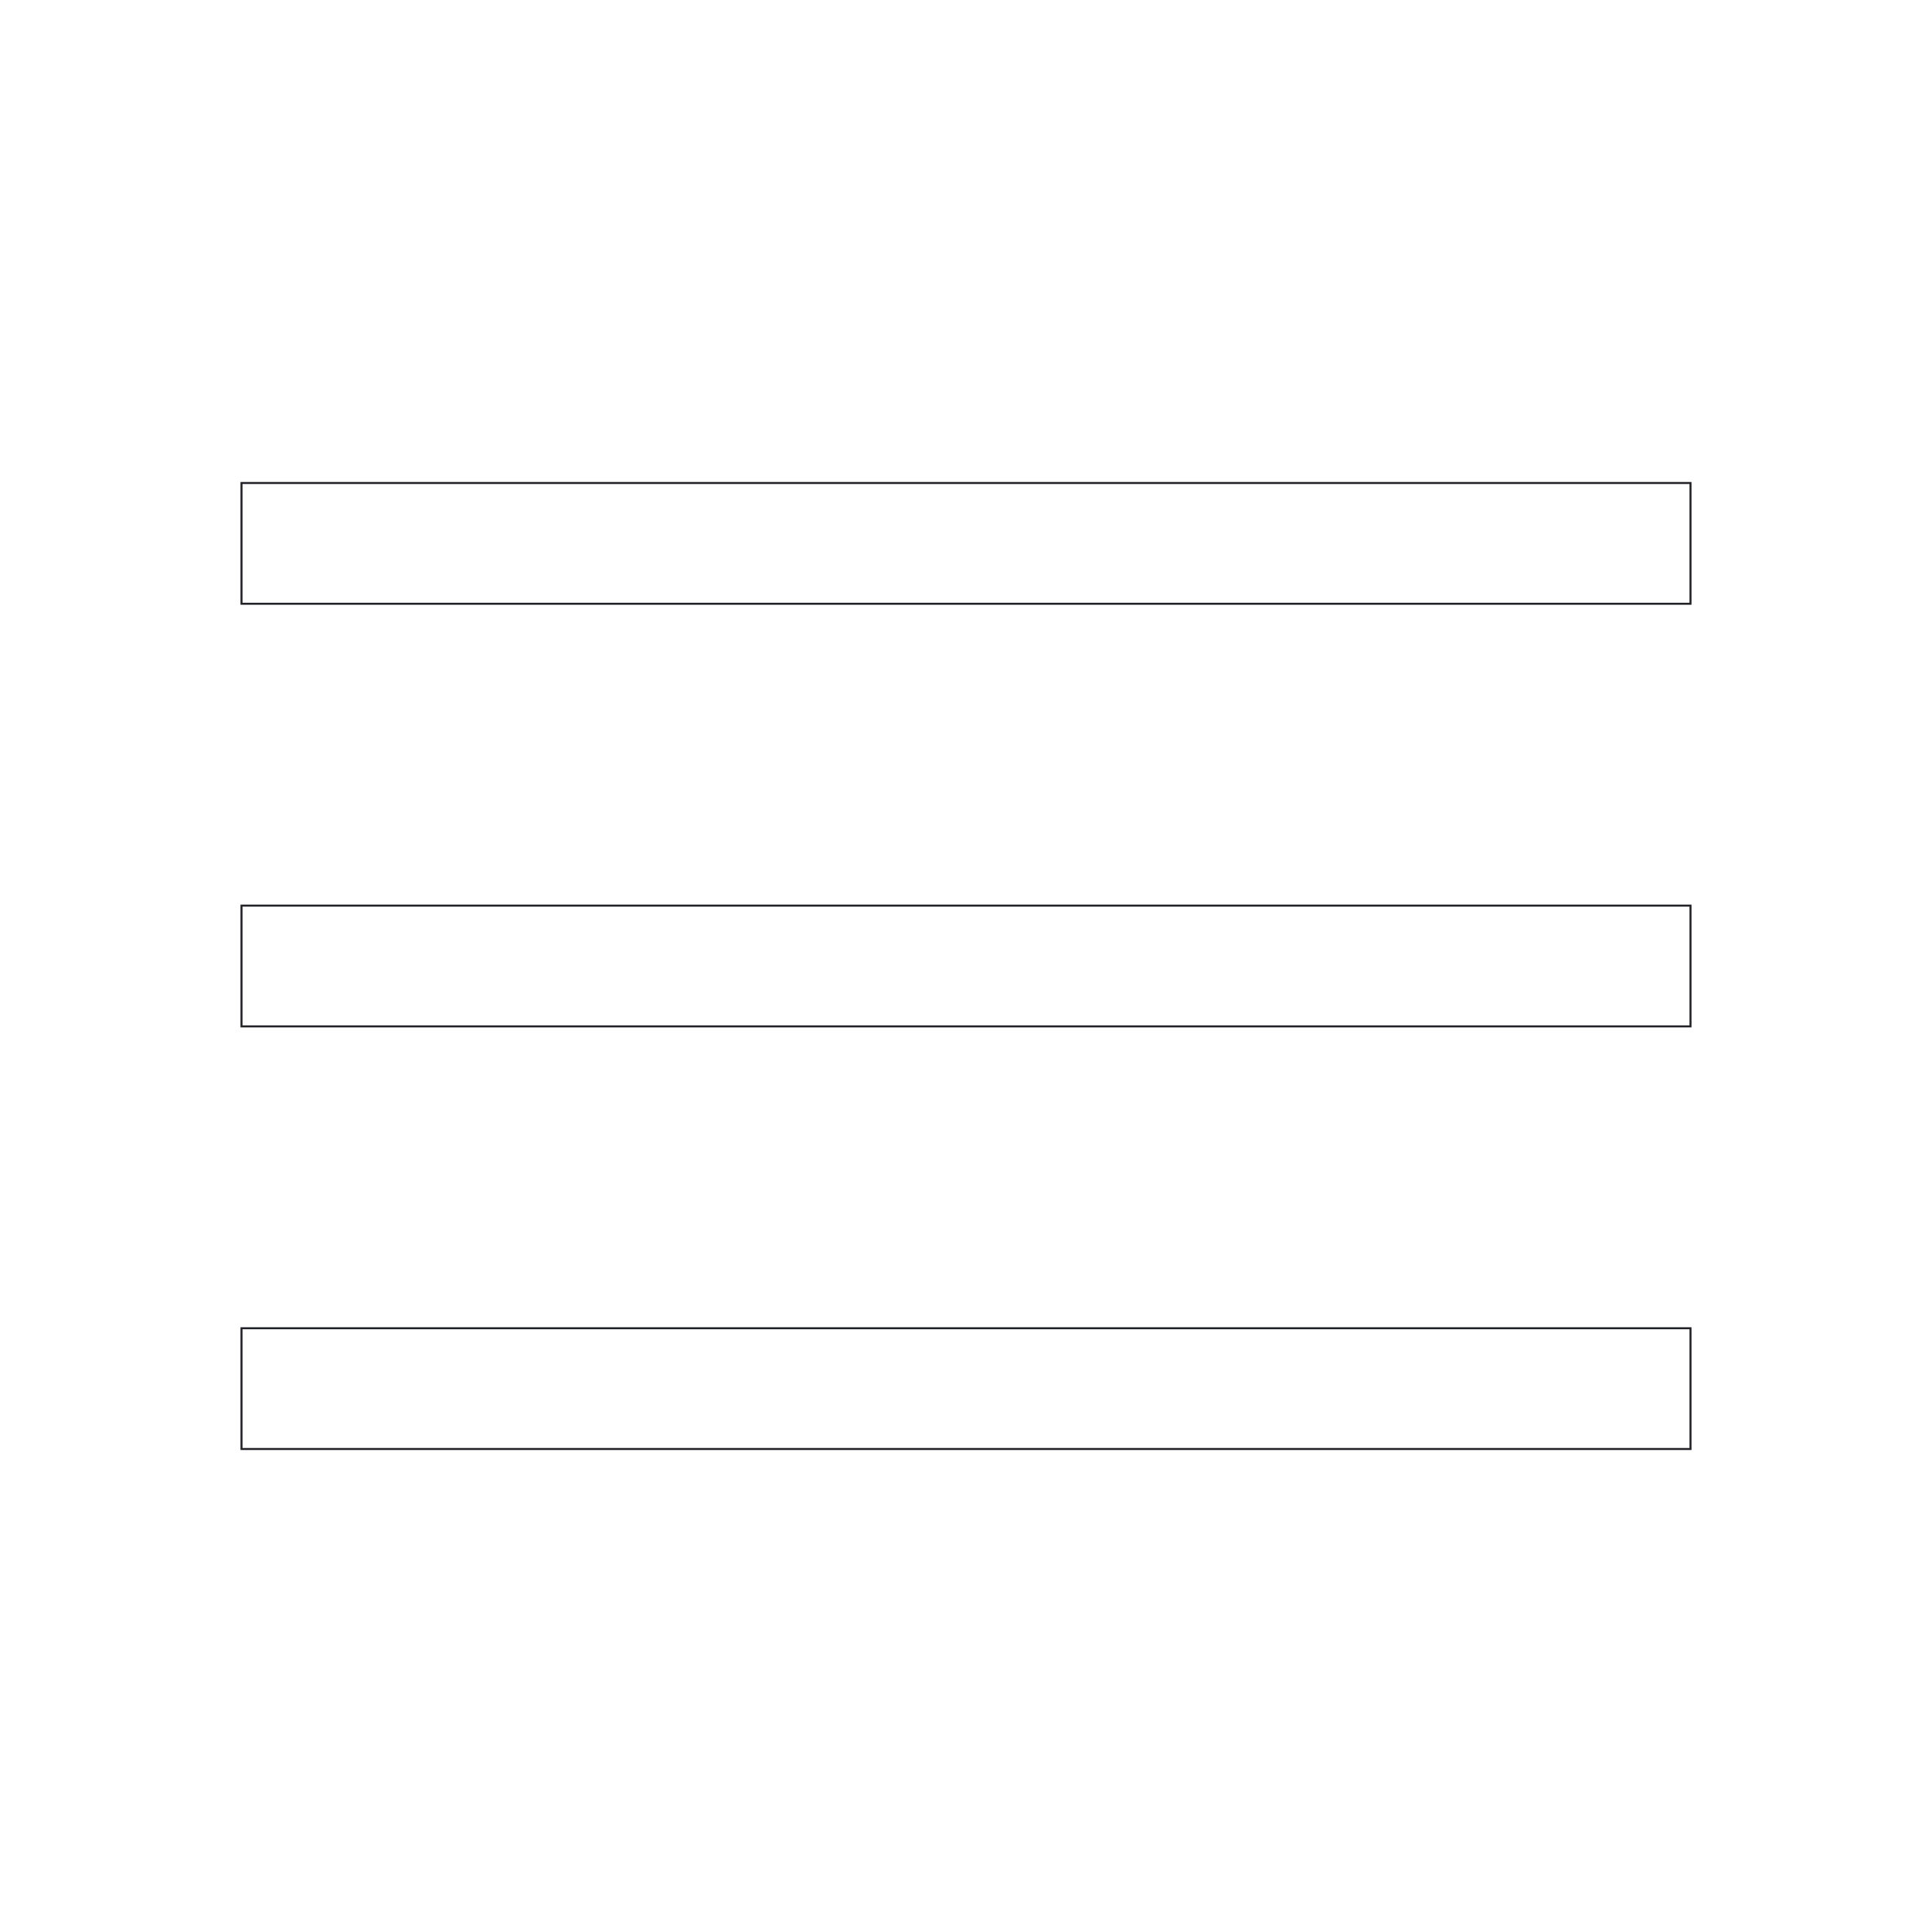
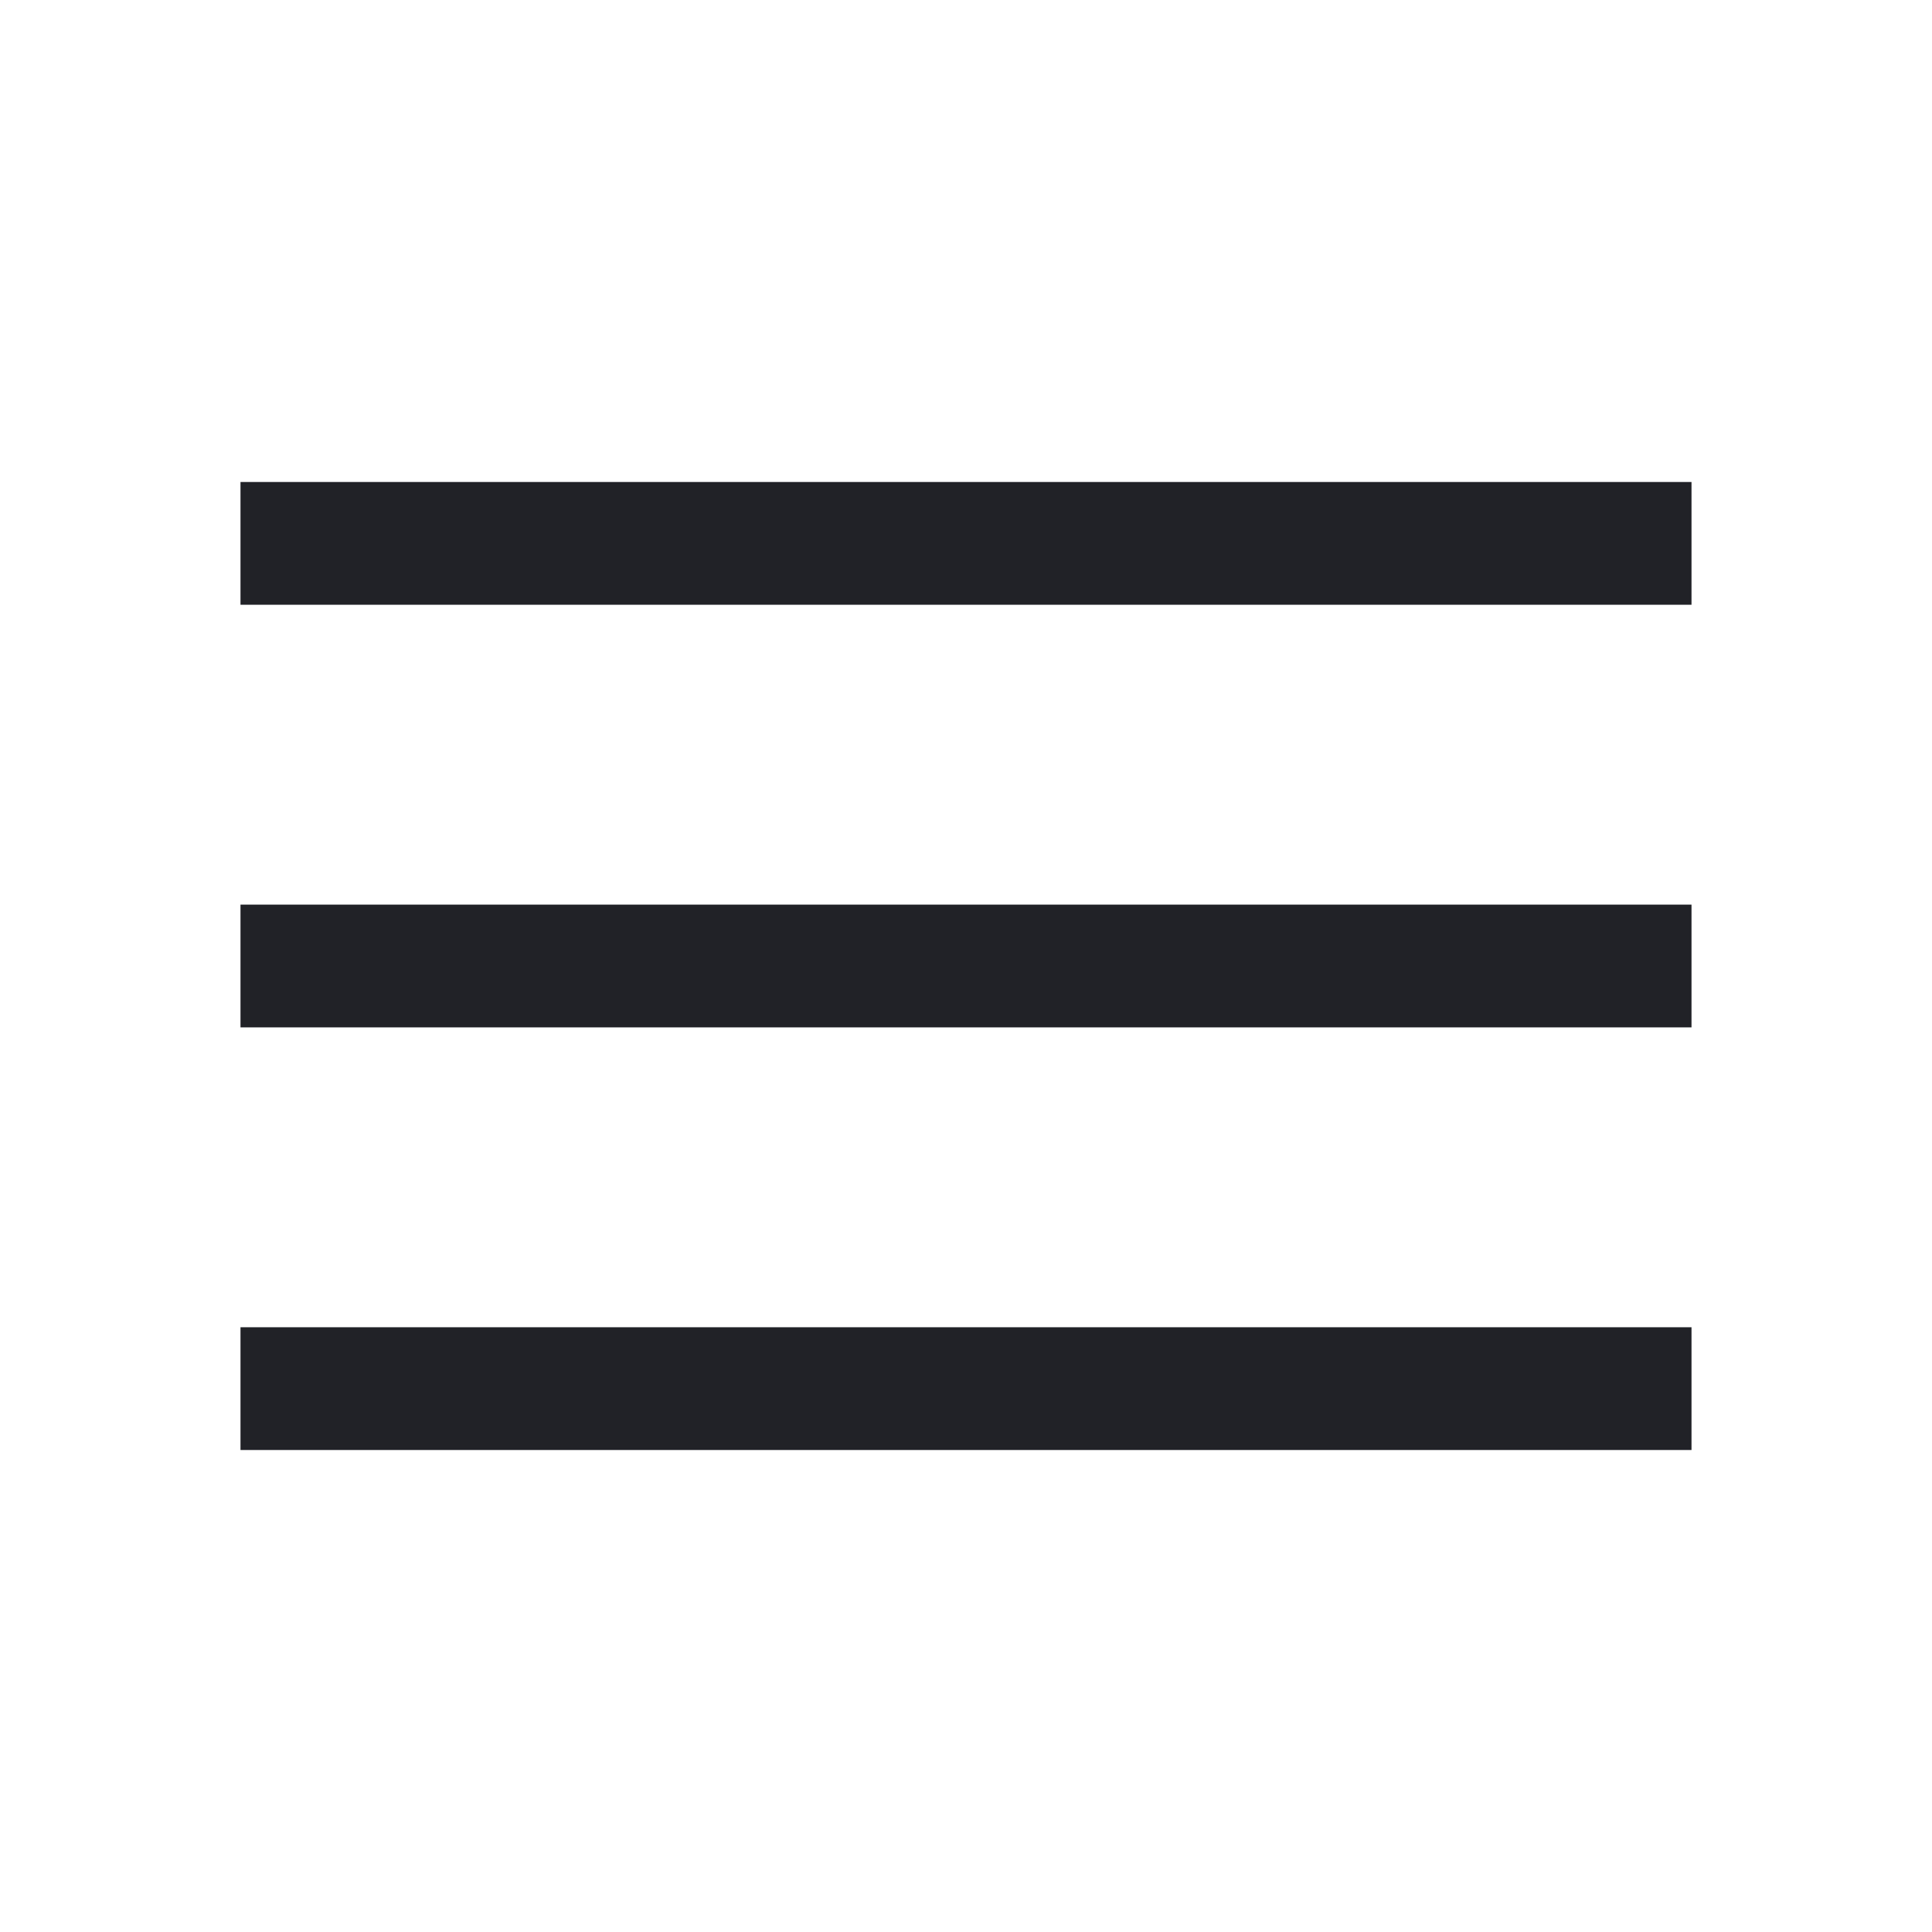
- <svg xmlns="http://www.w3.org/2000/svg" height="48" viewBox="0 96 960 960" width="48" fill="none" stroke="#212227">
+ <svg xmlns="http://www.w3.org/2000/svg" height="48" viewBox="0 96 960 960" width="48" fill="#212227" stroke="#212227">
  <path d="M120 816v-60h720v60H120Zm0-210v-60h720v60H120Zm0-210v-60h720v60H120Z" />
</svg>
